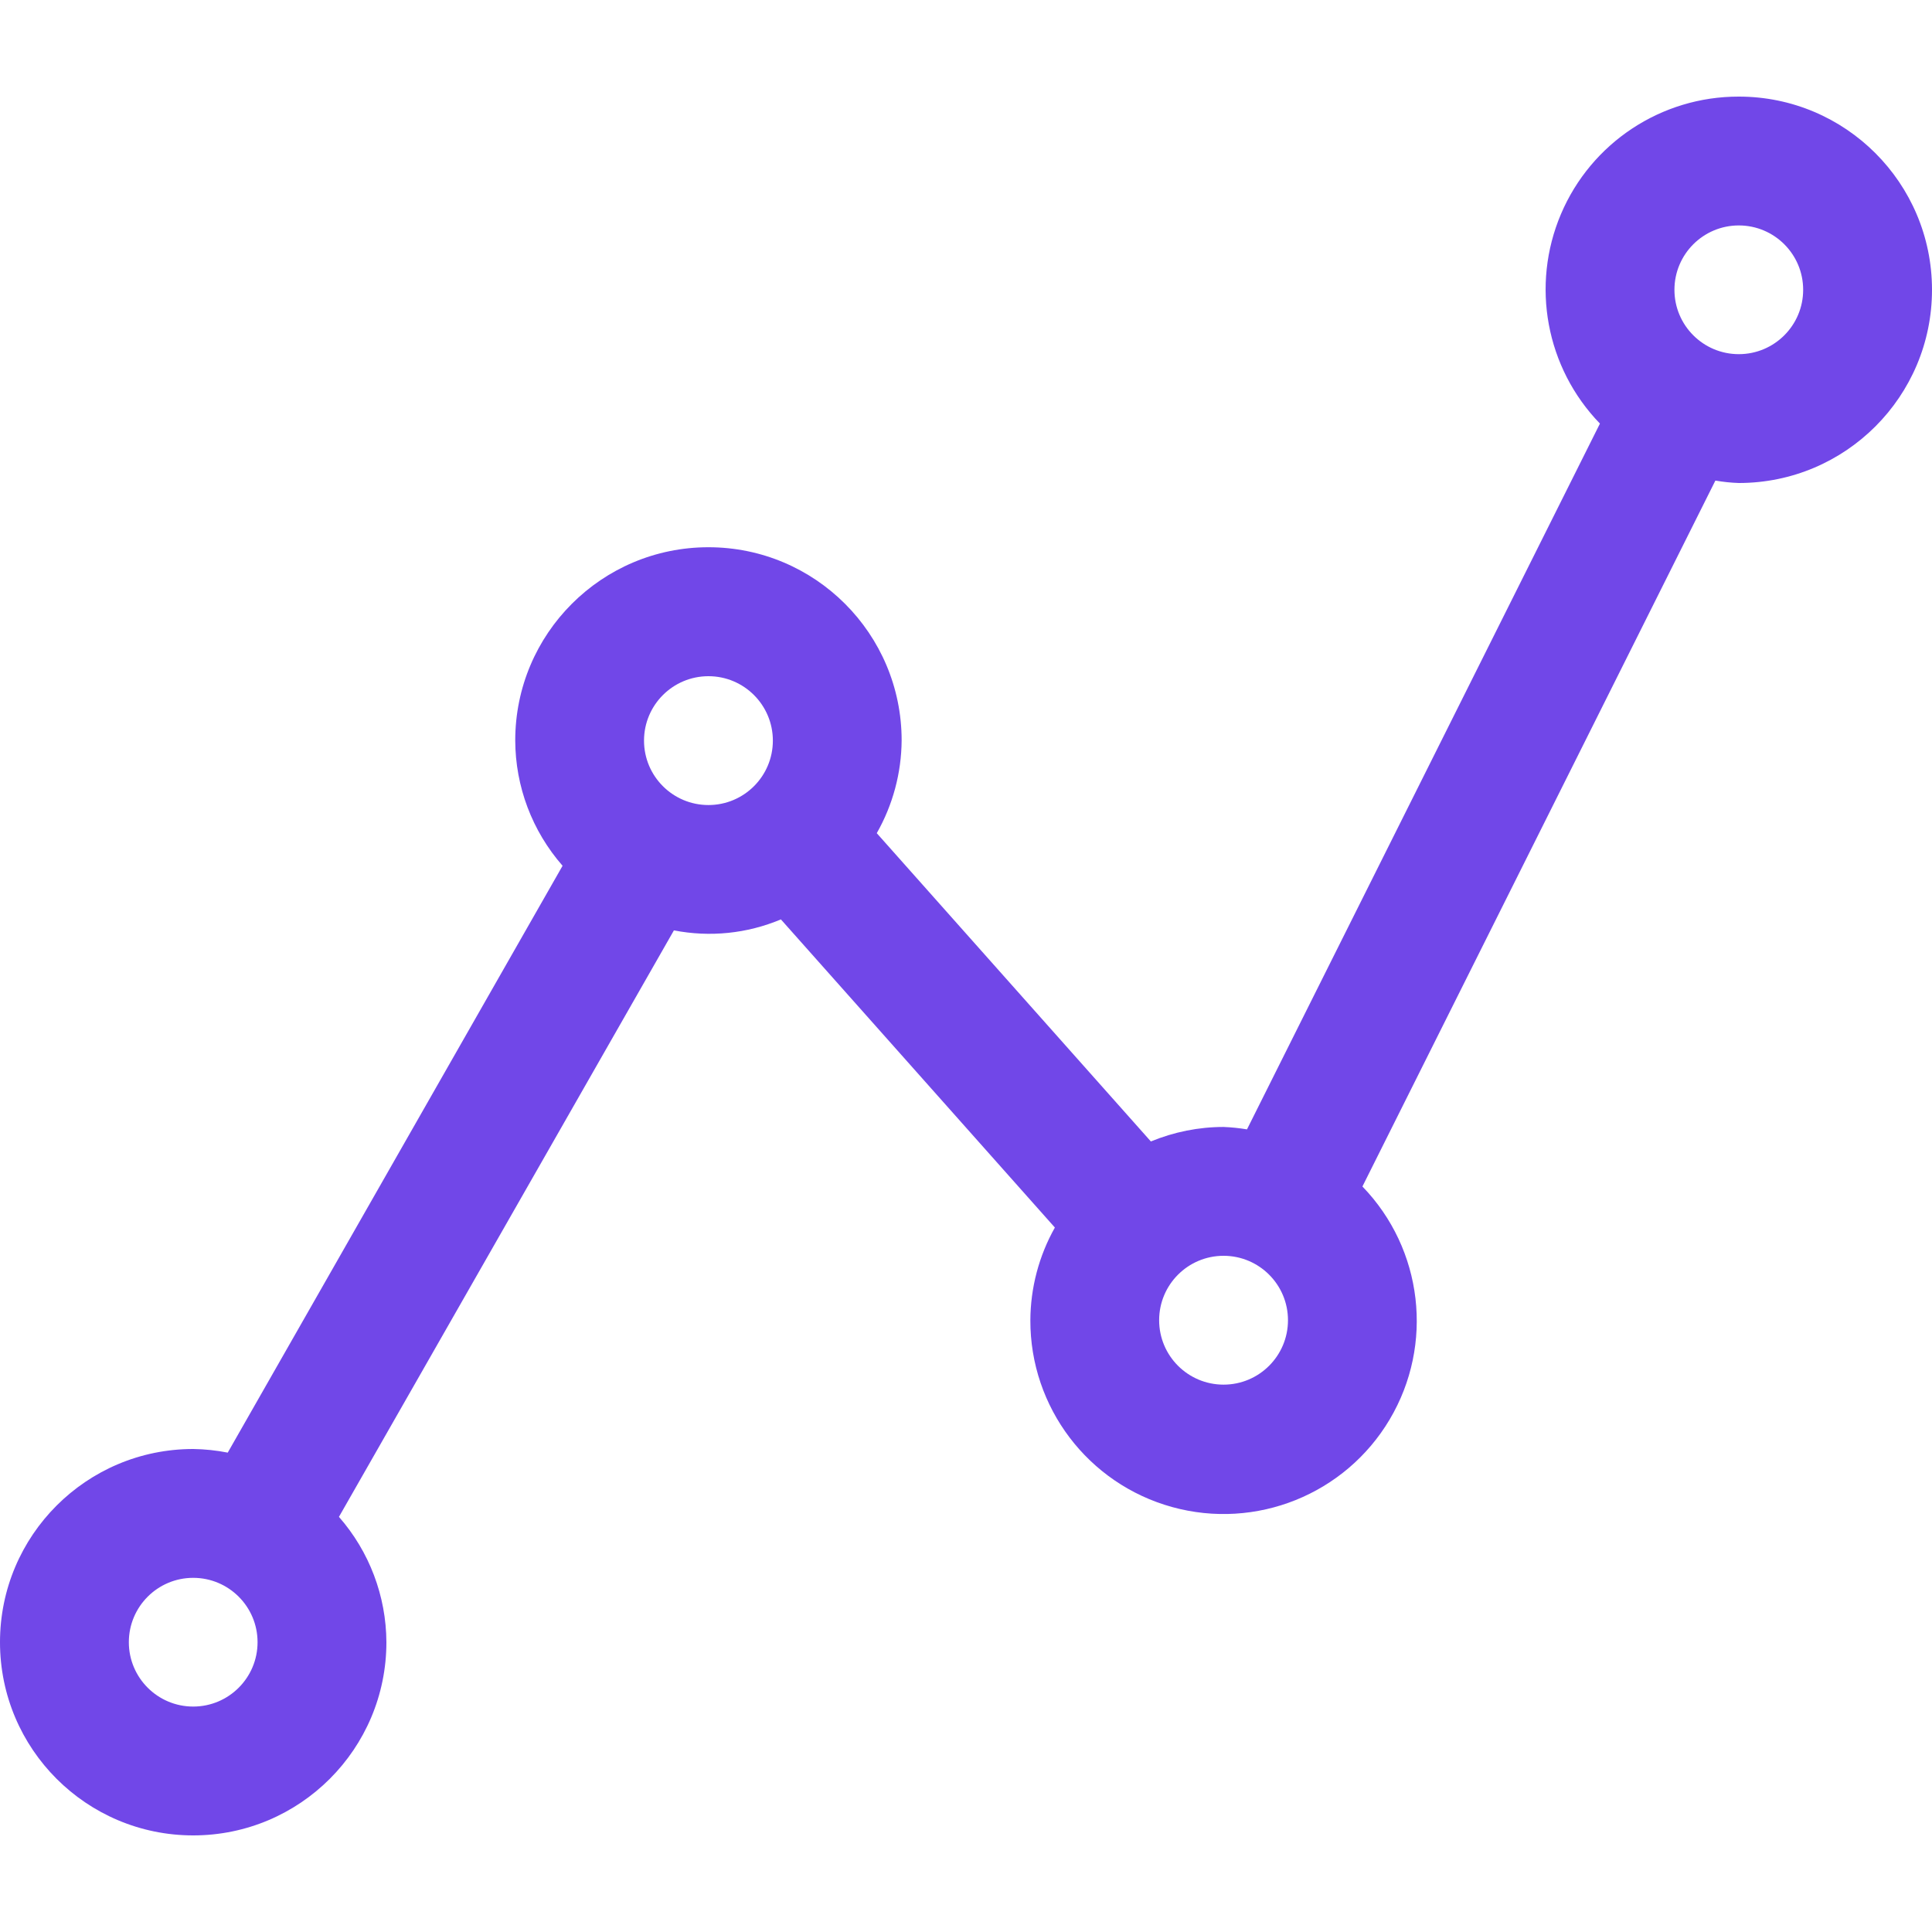
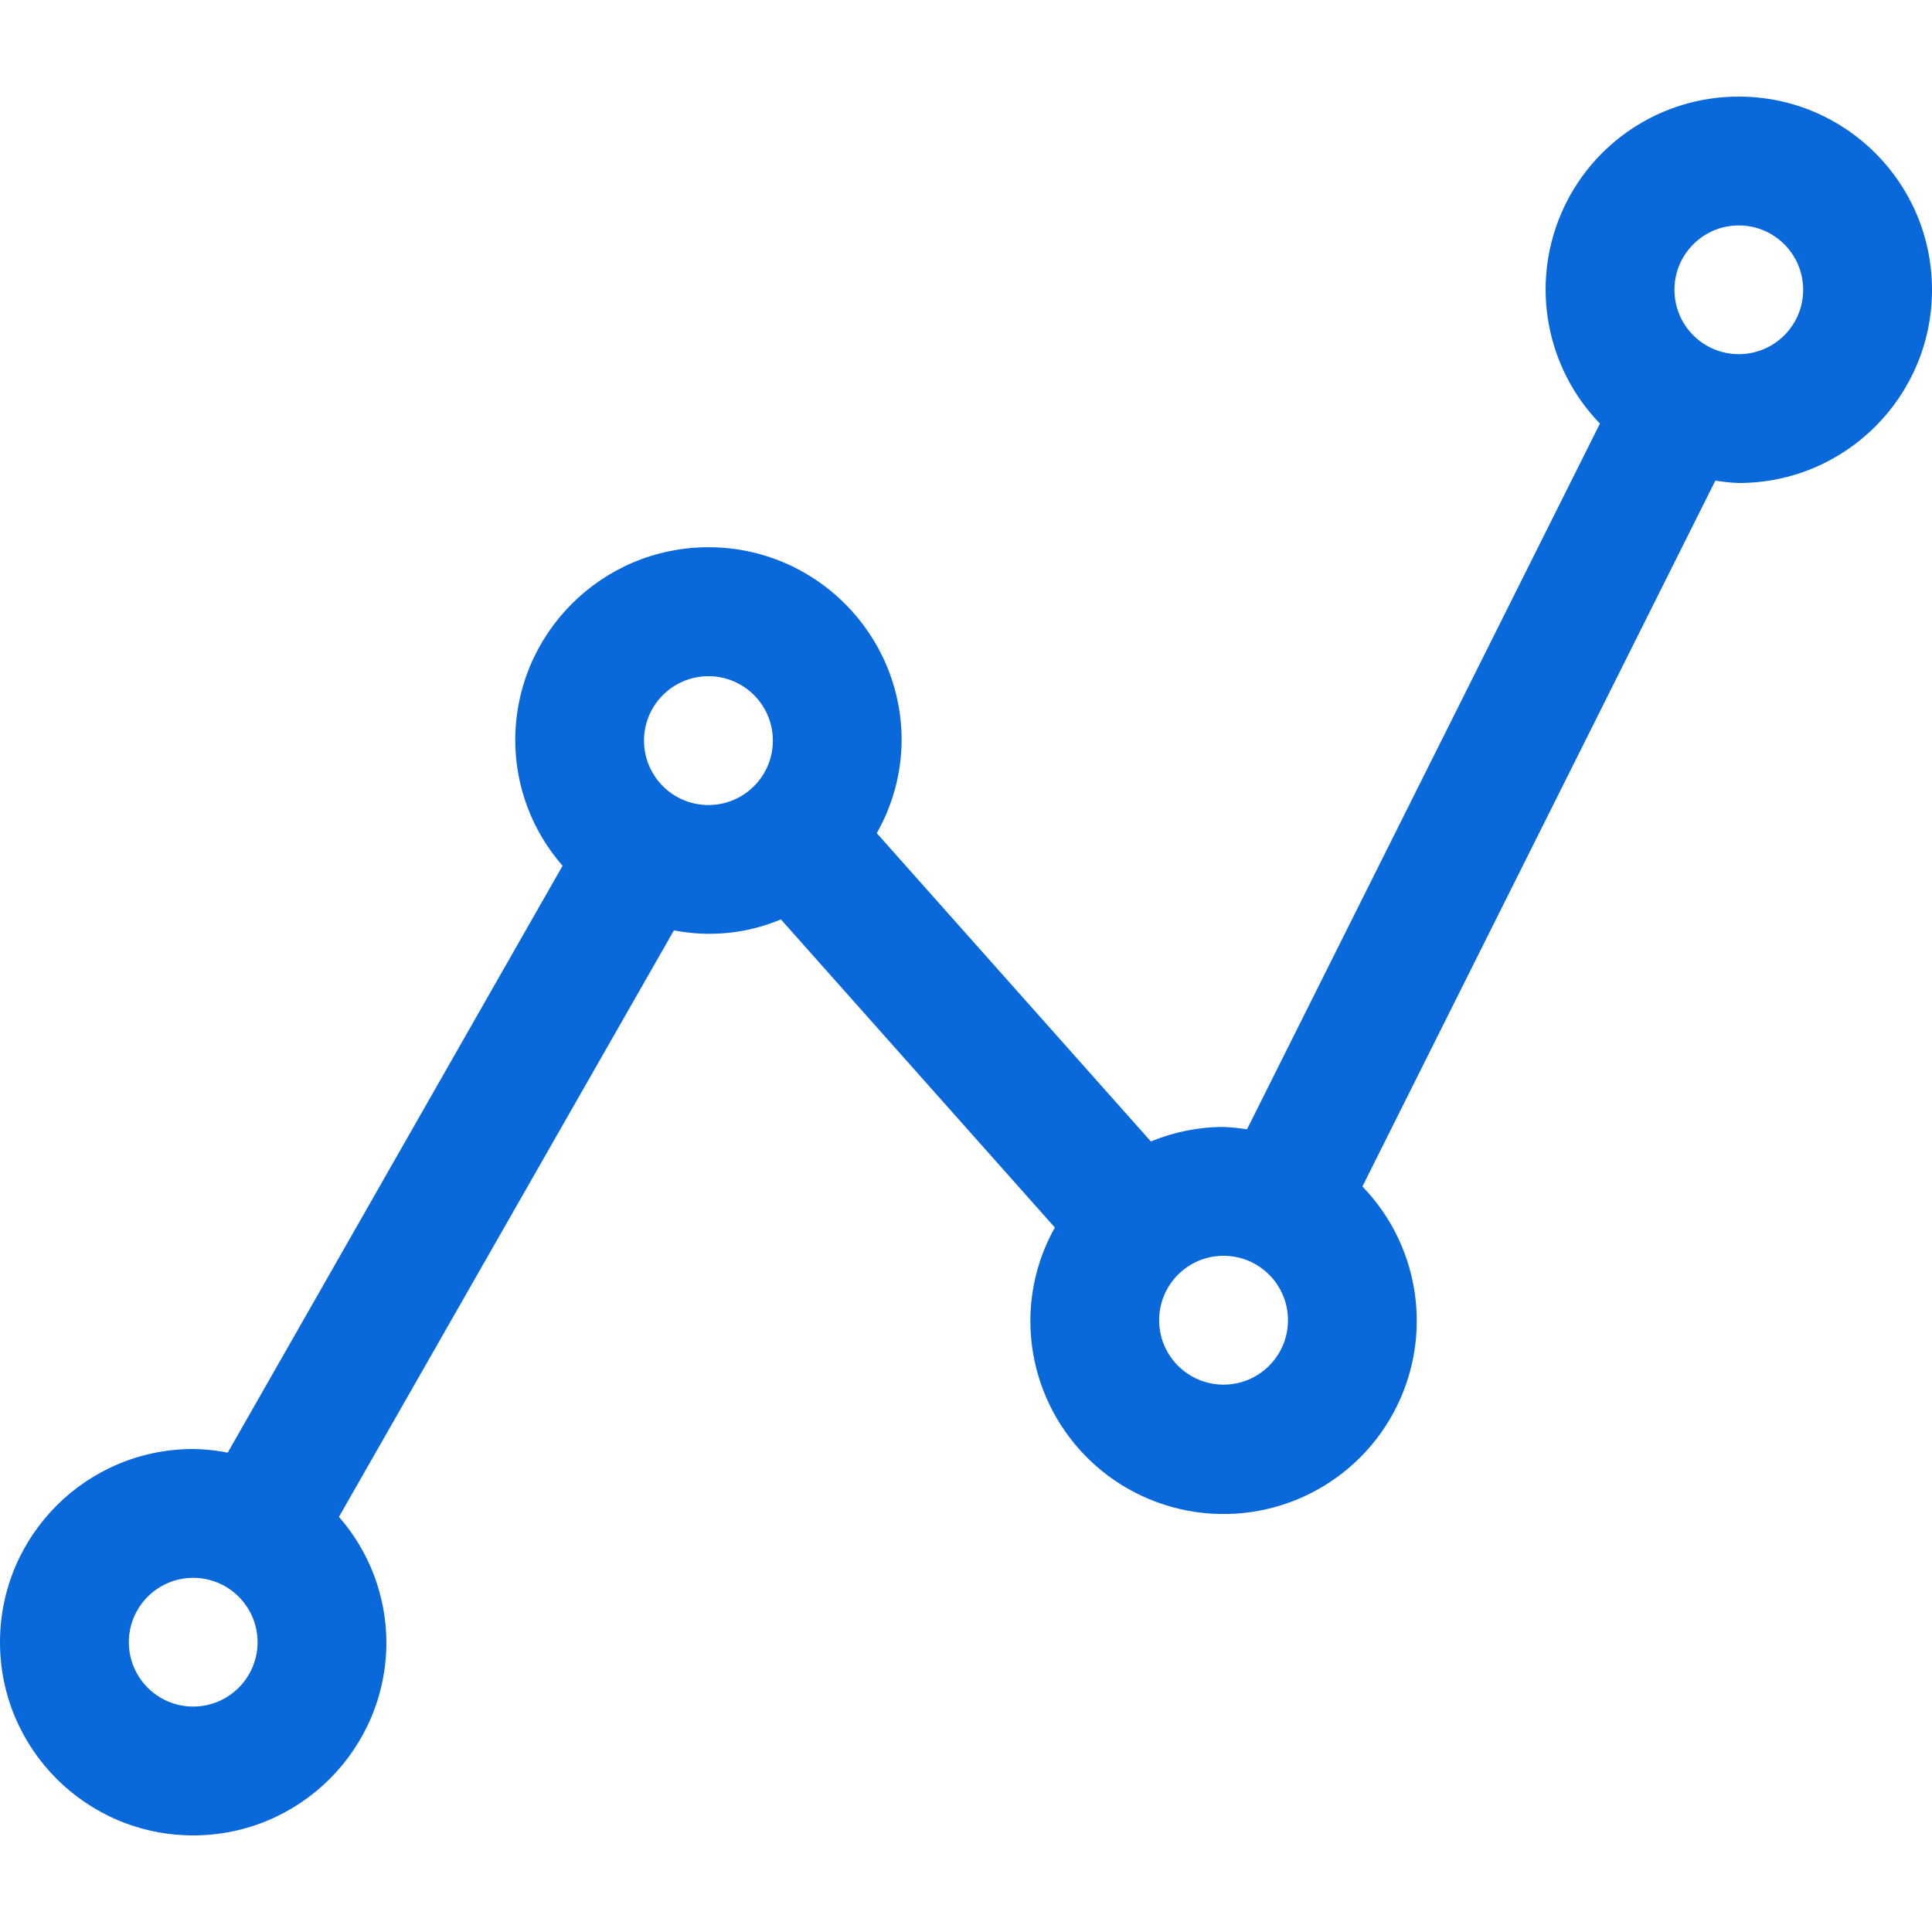
<svg xmlns="http://www.w3.org/2000/svg" width="16" height="16" fill="none">
-   <path fill="#7147E8" d="M14.4.8a1.597 1.597 0 0 0-1.15 2.708l-2.923 5.845a1.545 1.545 0 0 0-.194-.02c-.206 0-.41.041-.602.12L7.261 6.9c.133-.234.204-.498.206-.768a1.6 1.6 0 0 0-3.2 0c.001.382.14.75.392 1.038L1.886 12.03A1.595 1.595 0 0 0 1.6 12a1.6 1.6 0 1 0 1.6 1.6 1.586 1.586 0 0 0-.393-1.038l2.774-4.857c.298.058.606.027.886-.091l2.269 2.552a1.58 1.58 0 0 0-.203.767 1.6 1.6 0 1 0 2.75-1.107l2.923-5.846c.065.011.13.018.194.02a1.6 1.6 0 1 0 0-3.2ZM1.6 14.133a.533.533 0 1 1 0-1.066.533.533 0 0 1 0 1.066Zm4.267-7.466a.533.533 0 1 1 0-1.067.533.533 0 0 1 0 1.067Zm4.266 4.8a.533.533 0 1 1 0-1.067.533.533 0 0 1 0 1.067ZM14.4 2.933a.533.533 0 1 1 0-1.066.533.533 0 0 1 0 1.066Z" />
+   <path fill="#0968da" d="M14.4.8a1.597 1.597 0 0 0-1.15 2.708l-2.923 5.845a1.545 1.545 0 0 0-.194-.02c-.206 0-.41.041-.602.12L7.261 6.9c.133-.234.204-.498.206-.768a1.6 1.6 0 0 0-3.2 0c.001.382.14.75.392 1.038L1.886 12.03A1.595 1.595 0 0 0 1.6 12a1.6 1.6 0 1 0 1.6 1.6 1.586 1.586 0 0 0-.393-1.038l2.774-4.857c.298.058.606.027.886-.091l2.269 2.552a1.58 1.58 0 0 0-.203.767 1.6 1.6 0 1 0 2.75-1.107l2.923-5.846c.065.011.13.018.194.02a1.6 1.6 0 1 0 0-3.2ZM1.6 14.133a.533.533 0 1 1 0-1.066.533.533 0 0 1 0 1.066Zm4.267-7.466a.533.533 0 1 1 0-1.067.533.533 0 0 1 0 1.067Zm4.266 4.8a.533.533 0 1 1 0-1.067.533.533 0 0 1 0 1.067ZM14.4 2.933a.533.533 0 1 1 0-1.066.533.533 0 0 1 0 1.066Z" />
</svg>
